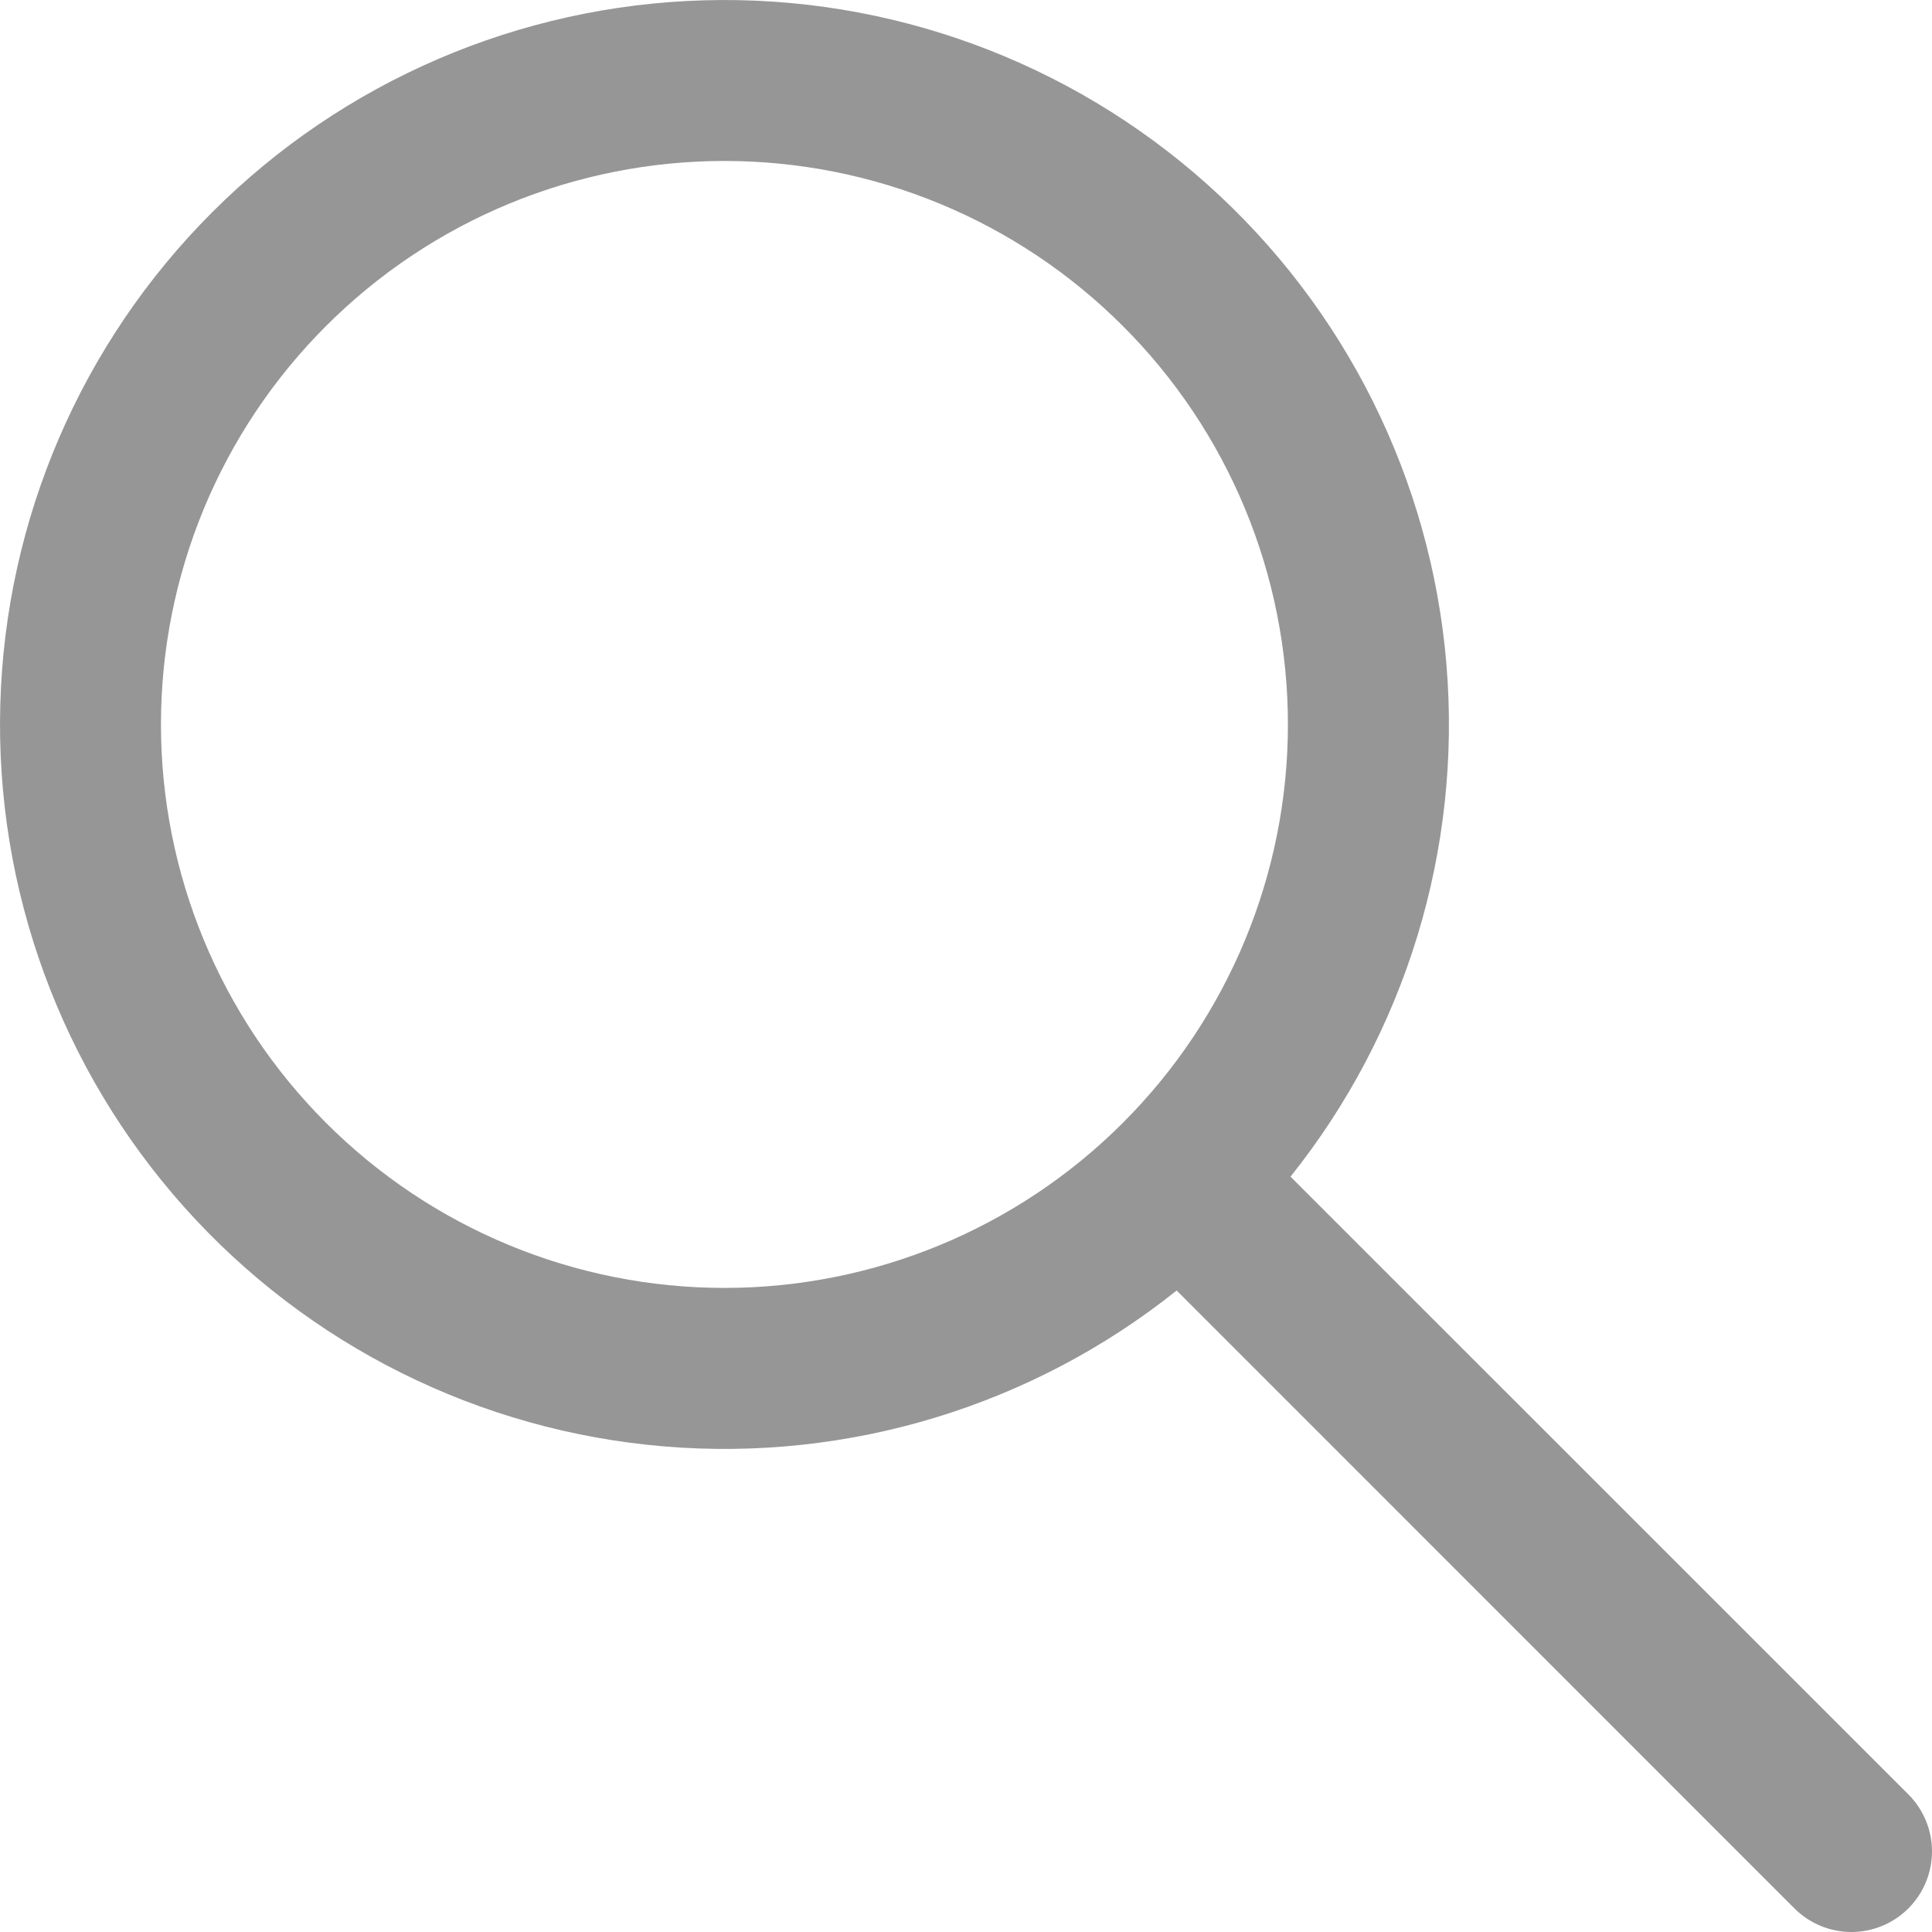
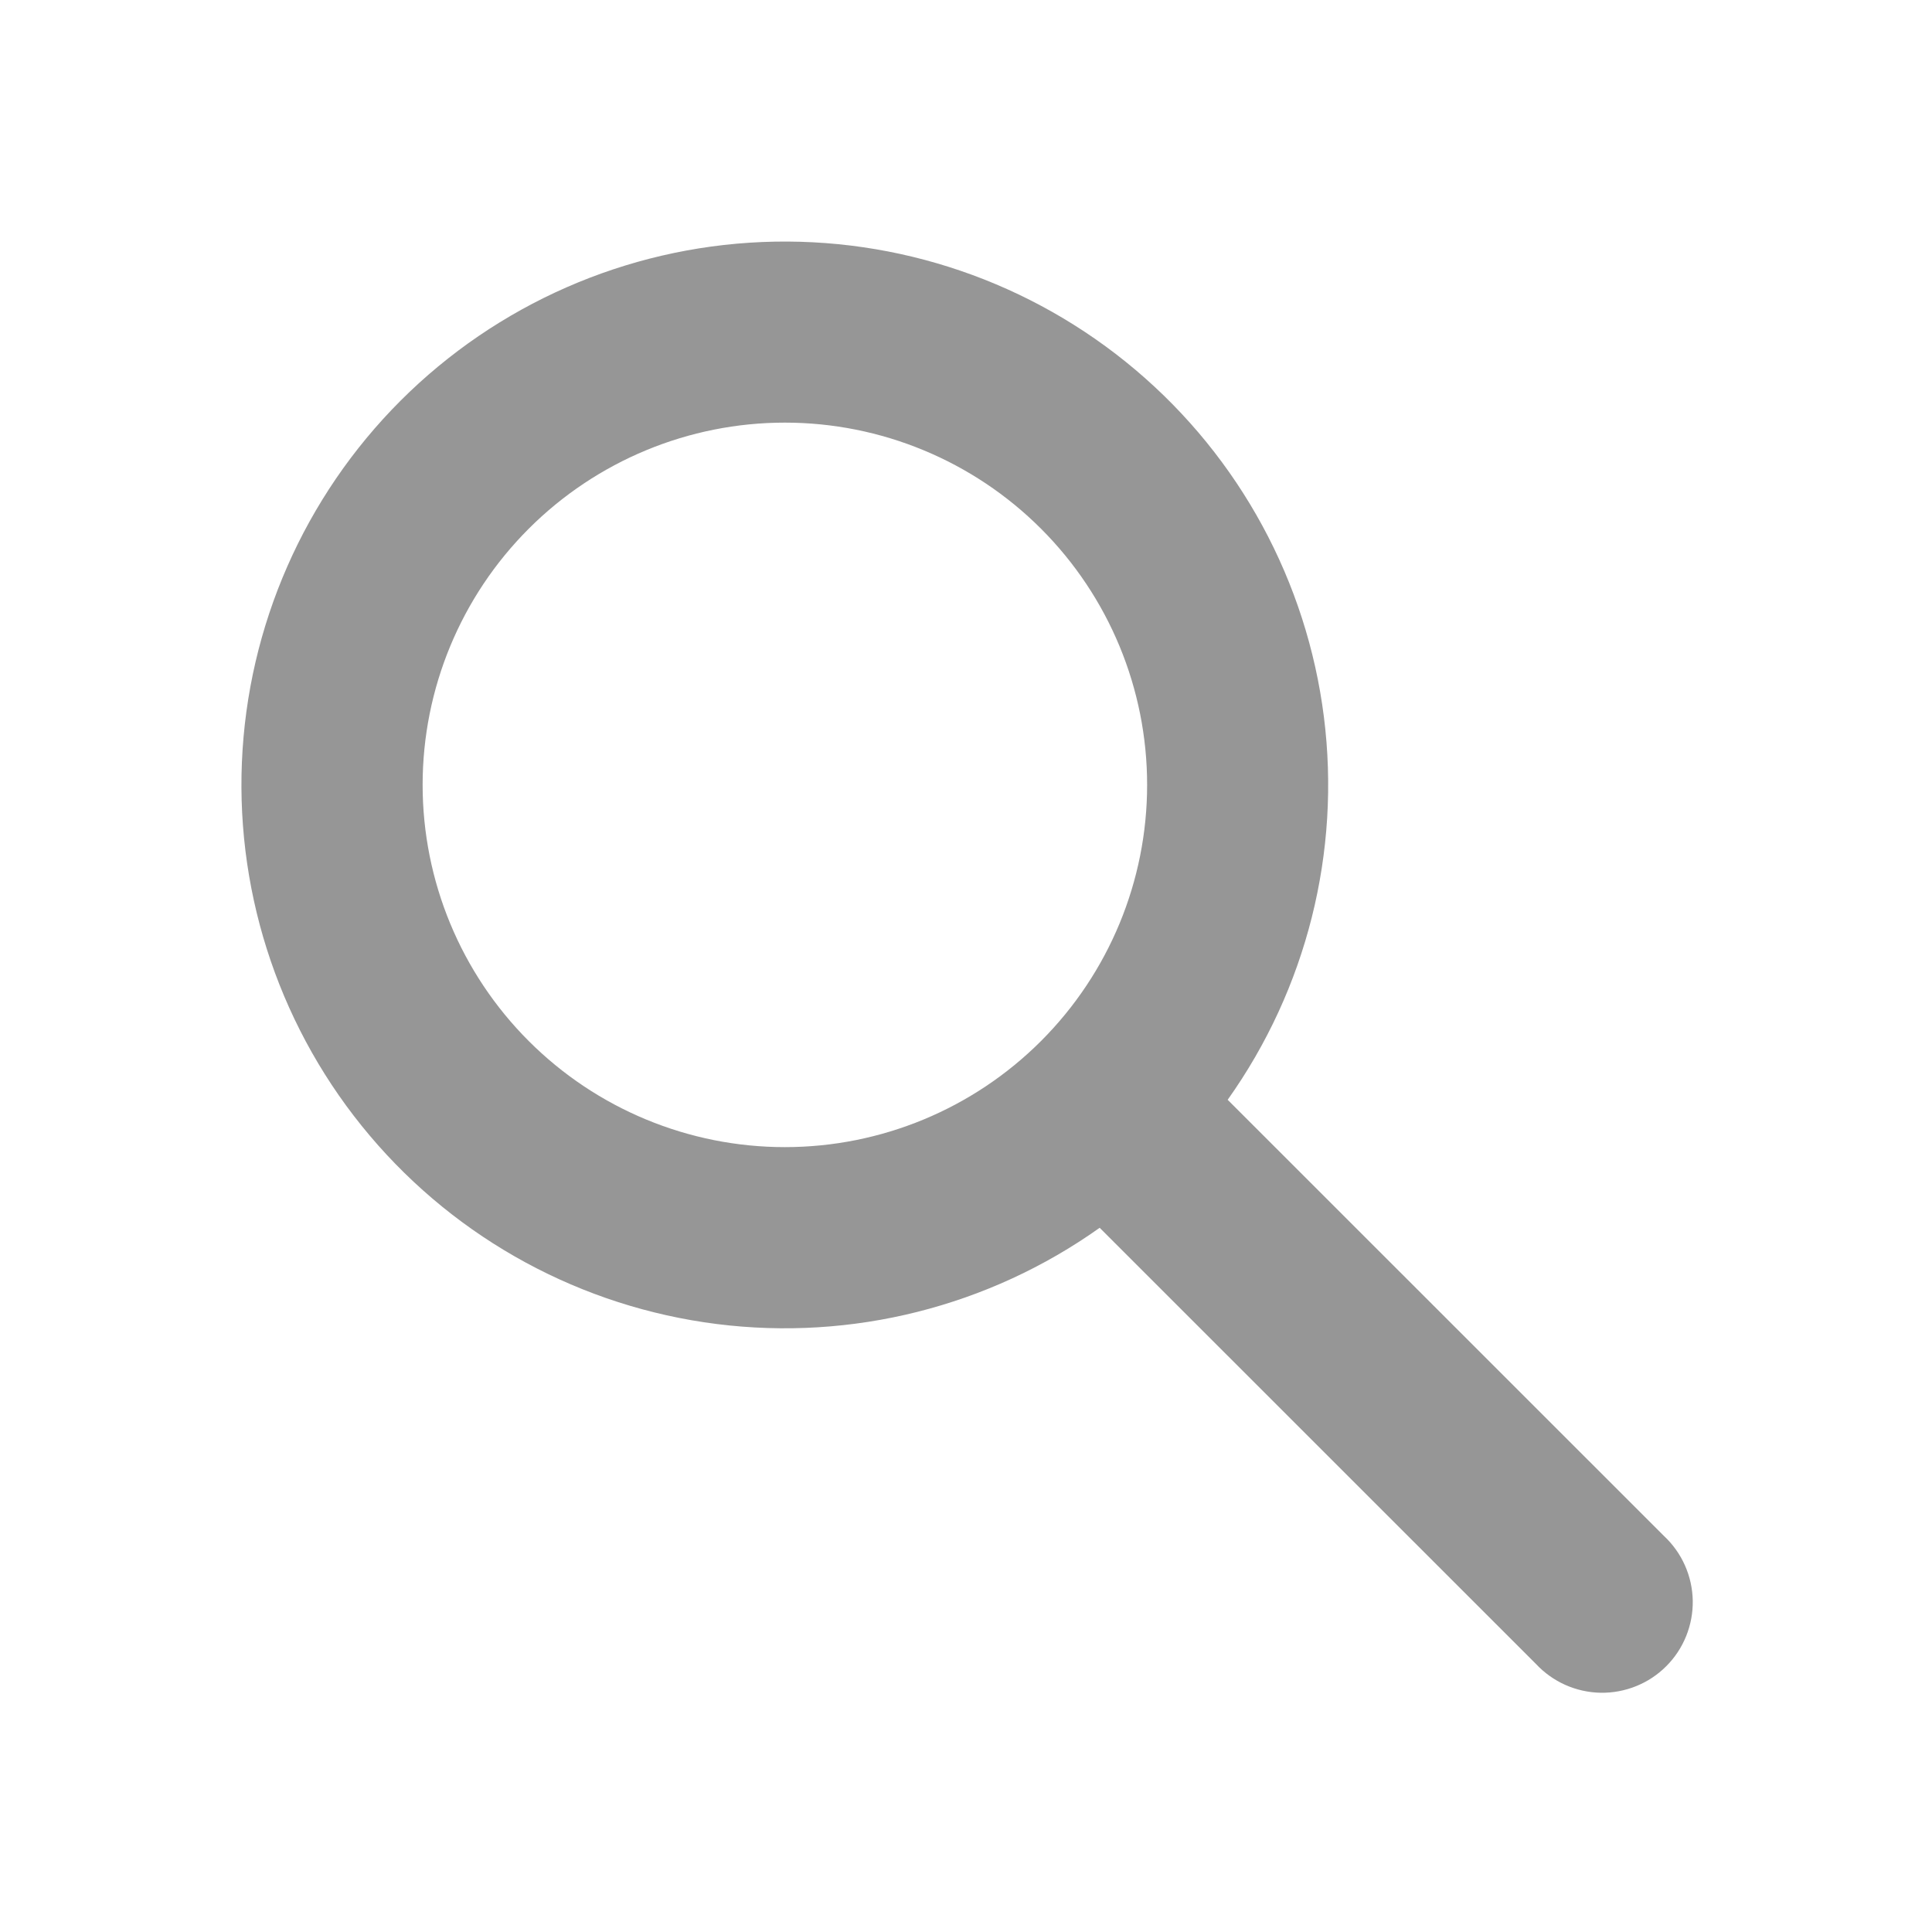
- <svg xmlns="http://www.w3.org/2000/svg" width="32" height="32" viewBox="0 0 32 32" fill="none">
-   <path d="M19.489 21.375C17.093 23.289 14.055 24.213 10.999 23.957C7.943 23.702 5.1 22.285 3.056 19.999C1.011 17.713 -0.081 14.731 0.005 11.666C0.09 8.6 1.346 5.683 3.515 3.515C5.683 1.346 8.6 0.09 11.666 0.005C14.731 -0.081 17.713 1.011 19.999 3.056C22.285 5.1 23.702 7.943 23.957 10.999C24.213 14.055 23.289 17.093 21.375 19.489L31.609 29.721C31.859 29.971 32 30.311 32 30.665C32 31.019 31.859 31.359 31.609 31.609C31.359 31.859 31.019 32 30.665 32C30.311 32 29.971 31.859 29.721 31.609L19.489 21.375ZM21.332 11.999C21.332 10.773 21.091 9.56 20.622 8.427C20.153 7.295 19.465 6.266 18.598 5.4C17.732 4.533 16.703 3.845 15.571 3.376C14.438 2.907 13.225 2.666 11.999 2.666C10.773 2.666 9.56 2.907 8.427 3.376C7.295 3.845 6.266 4.533 5.4 5.4C4.533 6.266 3.845 7.295 3.376 8.427C2.907 9.56 2.666 10.773 2.666 11.999C2.666 14.474 3.649 16.848 5.4 18.598C7.15 20.349 9.524 21.332 11.999 21.332C14.474 21.332 16.848 20.349 18.598 18.598C20.349 16.848 21.332 14.474 21.332 11.999Z" fill="#969696" />
+ <svg xmlns="http://www.w3.org/2000/svg" width="48" height="48" viewBox="0 0 48 48" fill="none">
+   <path d="M27.321 30.504C24.562 32.465 21.167 33.319 17.808 32.895C14.45 32.471 11.373 30.802 9.188 28.216C7.003 25.631 5.869 22.319 6.01 18.937C6.152 15.555 7.559 12.349 9.952 9.955C12.346 7.562 15.552 6.155 18.934 6.013C22.316 5.872 25.628 7.006 28.213 9.191C30.799 11.376 32.468 14.453 32.892 17.811C33.316 21.17 32.462 24.565 30.501 27.324L41.34 38.16C41.561 38.366 41.738 38.614 41.861 38.89C41.984 39.166 42.05 39.464 42.056 39.766C42.061 40.069 42.005 40.369 41.892 40.649C41.779 40.929 41.611 41.184 41.397 41.397C41.184 41.611 40.929 41.779 40.649 41.892C40.369 42.005 40.069 42.061 39.766 42.056C39.464 42.05 39.166 41.984 38.89 41.861C38.614 41.738 38.366 41.561 38.16 41.34L27.321 30.504ZM28.5 19.5C28.5 17.113 27.552 14.824 25.864 13.136C24.176 11.448 21.887 10.5 19.5 10.5C17.113 10.5 14.824 11.448 13.136 13.136C11.448 14.824 10.5 17.113 10.5 19.5C10.5 21.887 11.448 24.176 13.136 25.864C14.824 27.552 17.113 28.5 19.5 28.5C21.887 28.5 24.176 27.552 25.864 25.864C27.552 24.176 28.5 21.887 28.5 19.5Z" fill="#969696" />
</svg>
